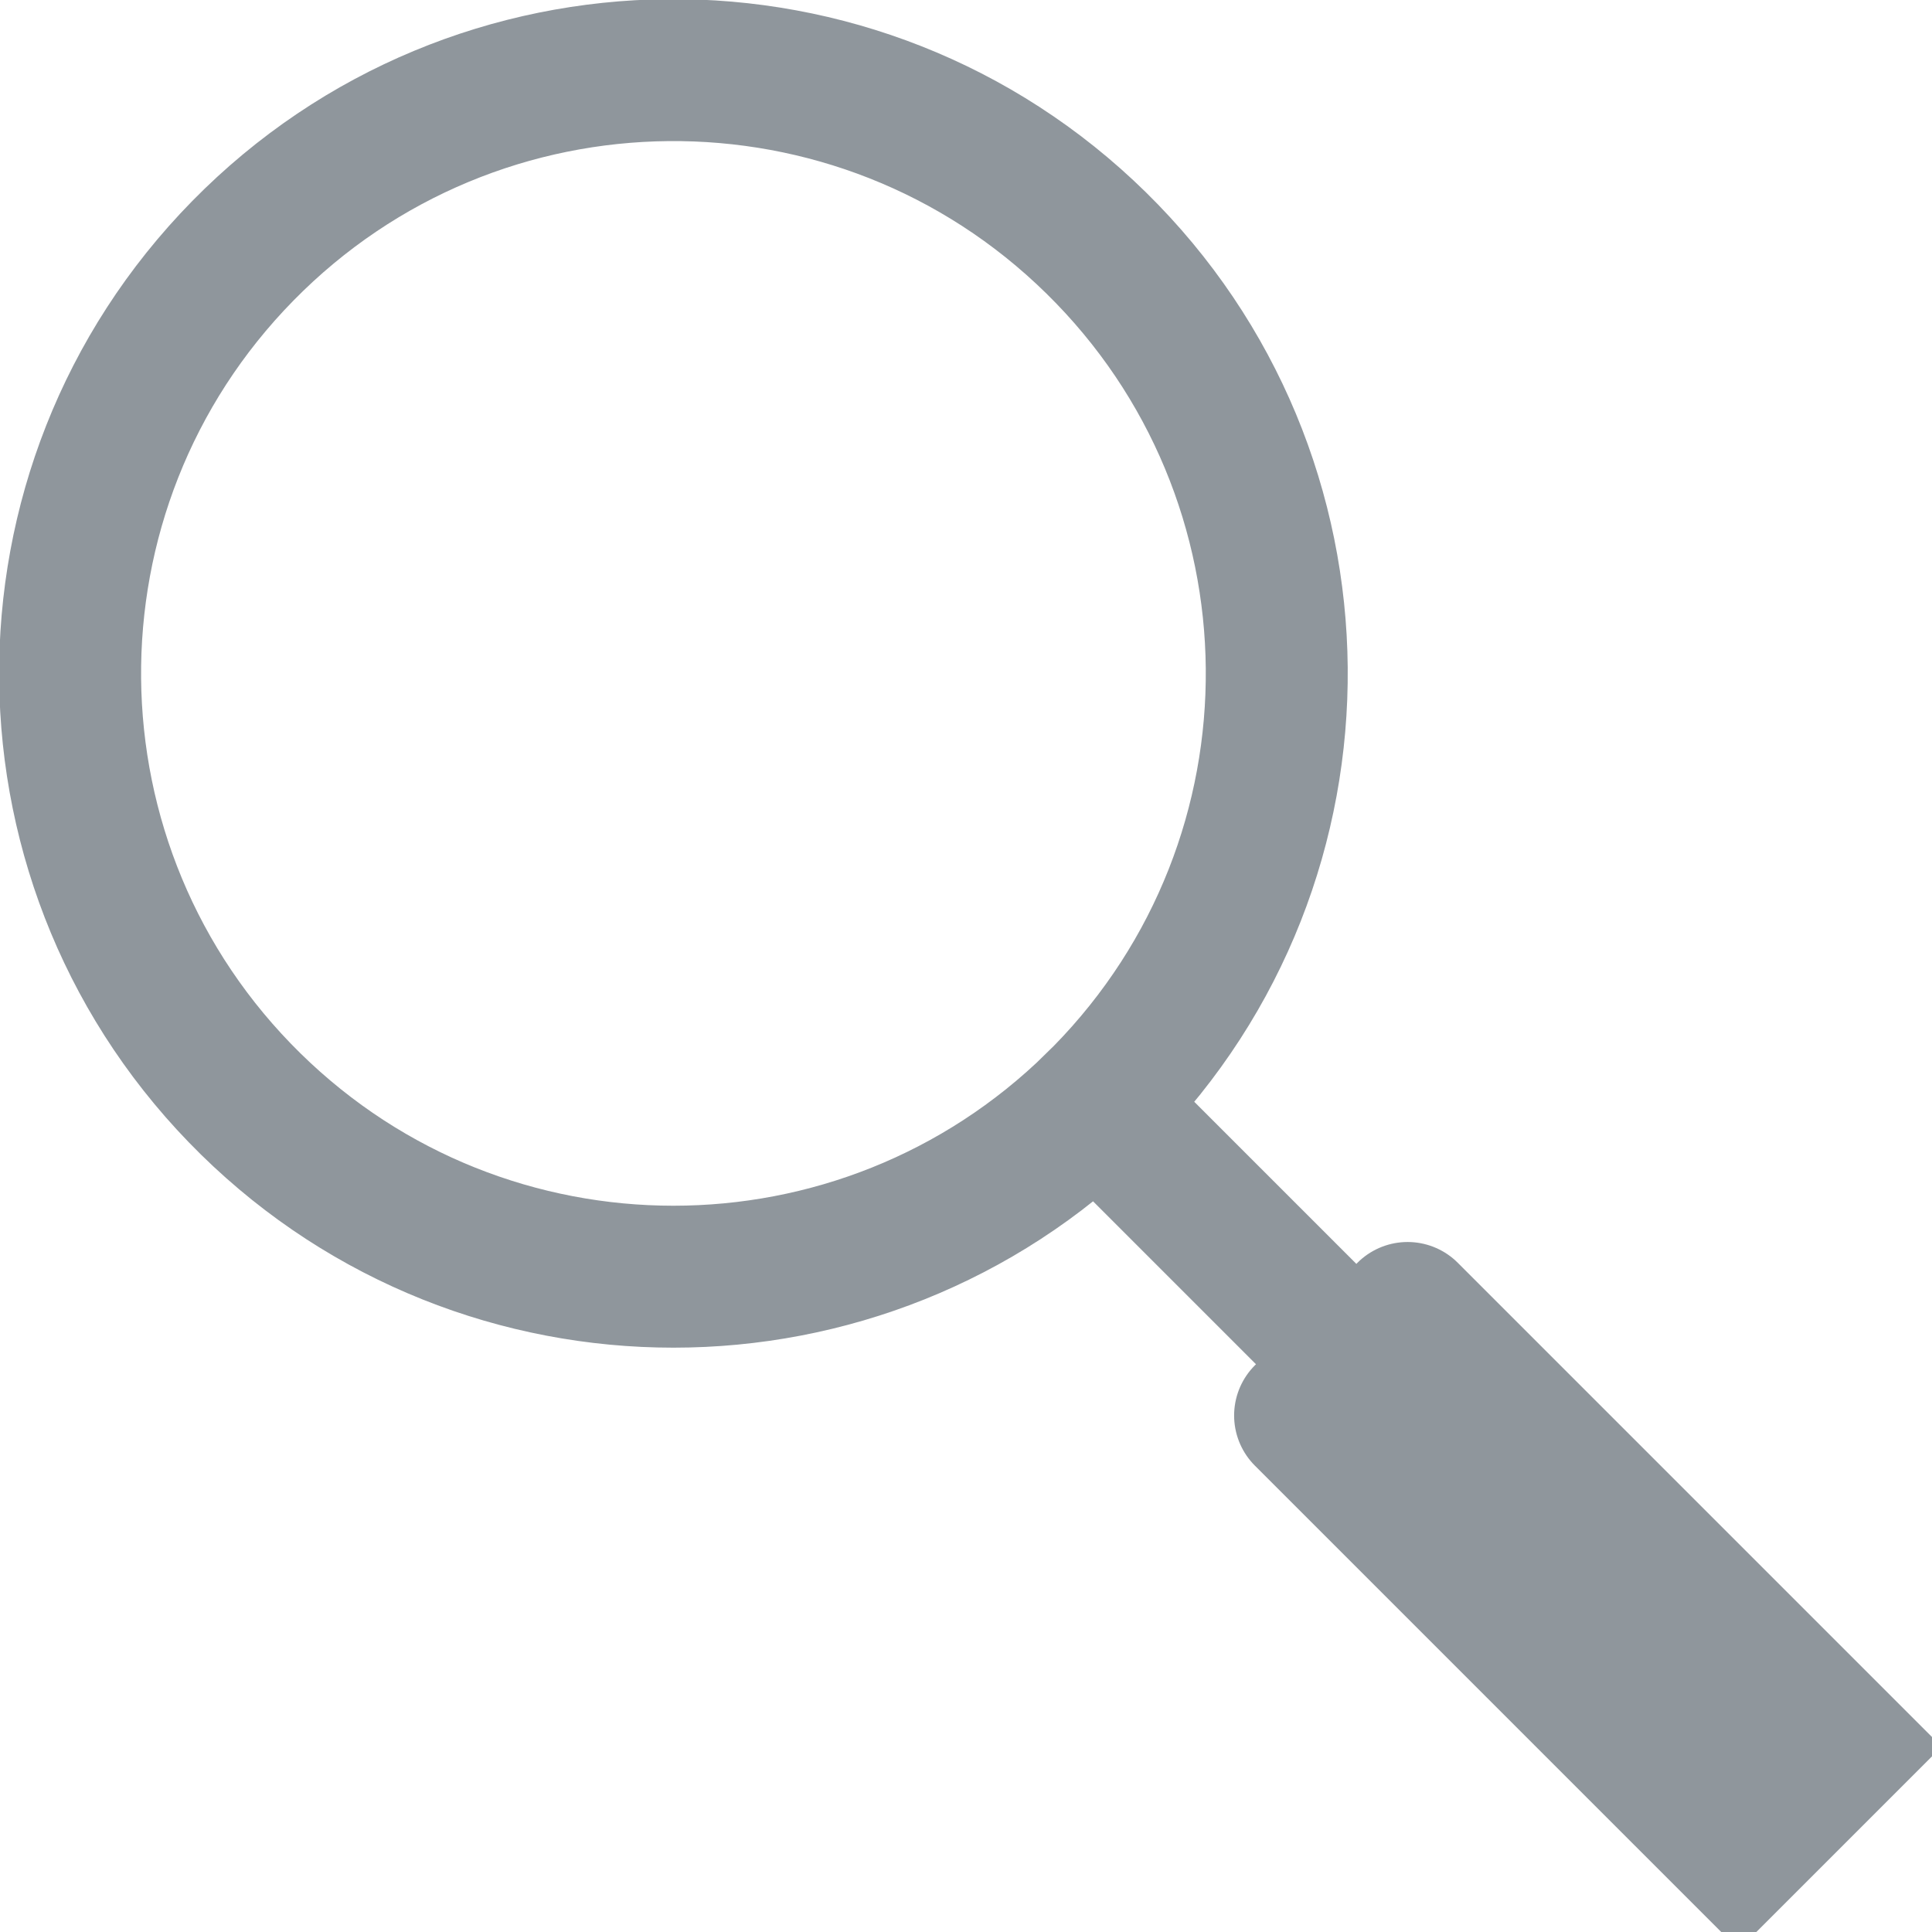
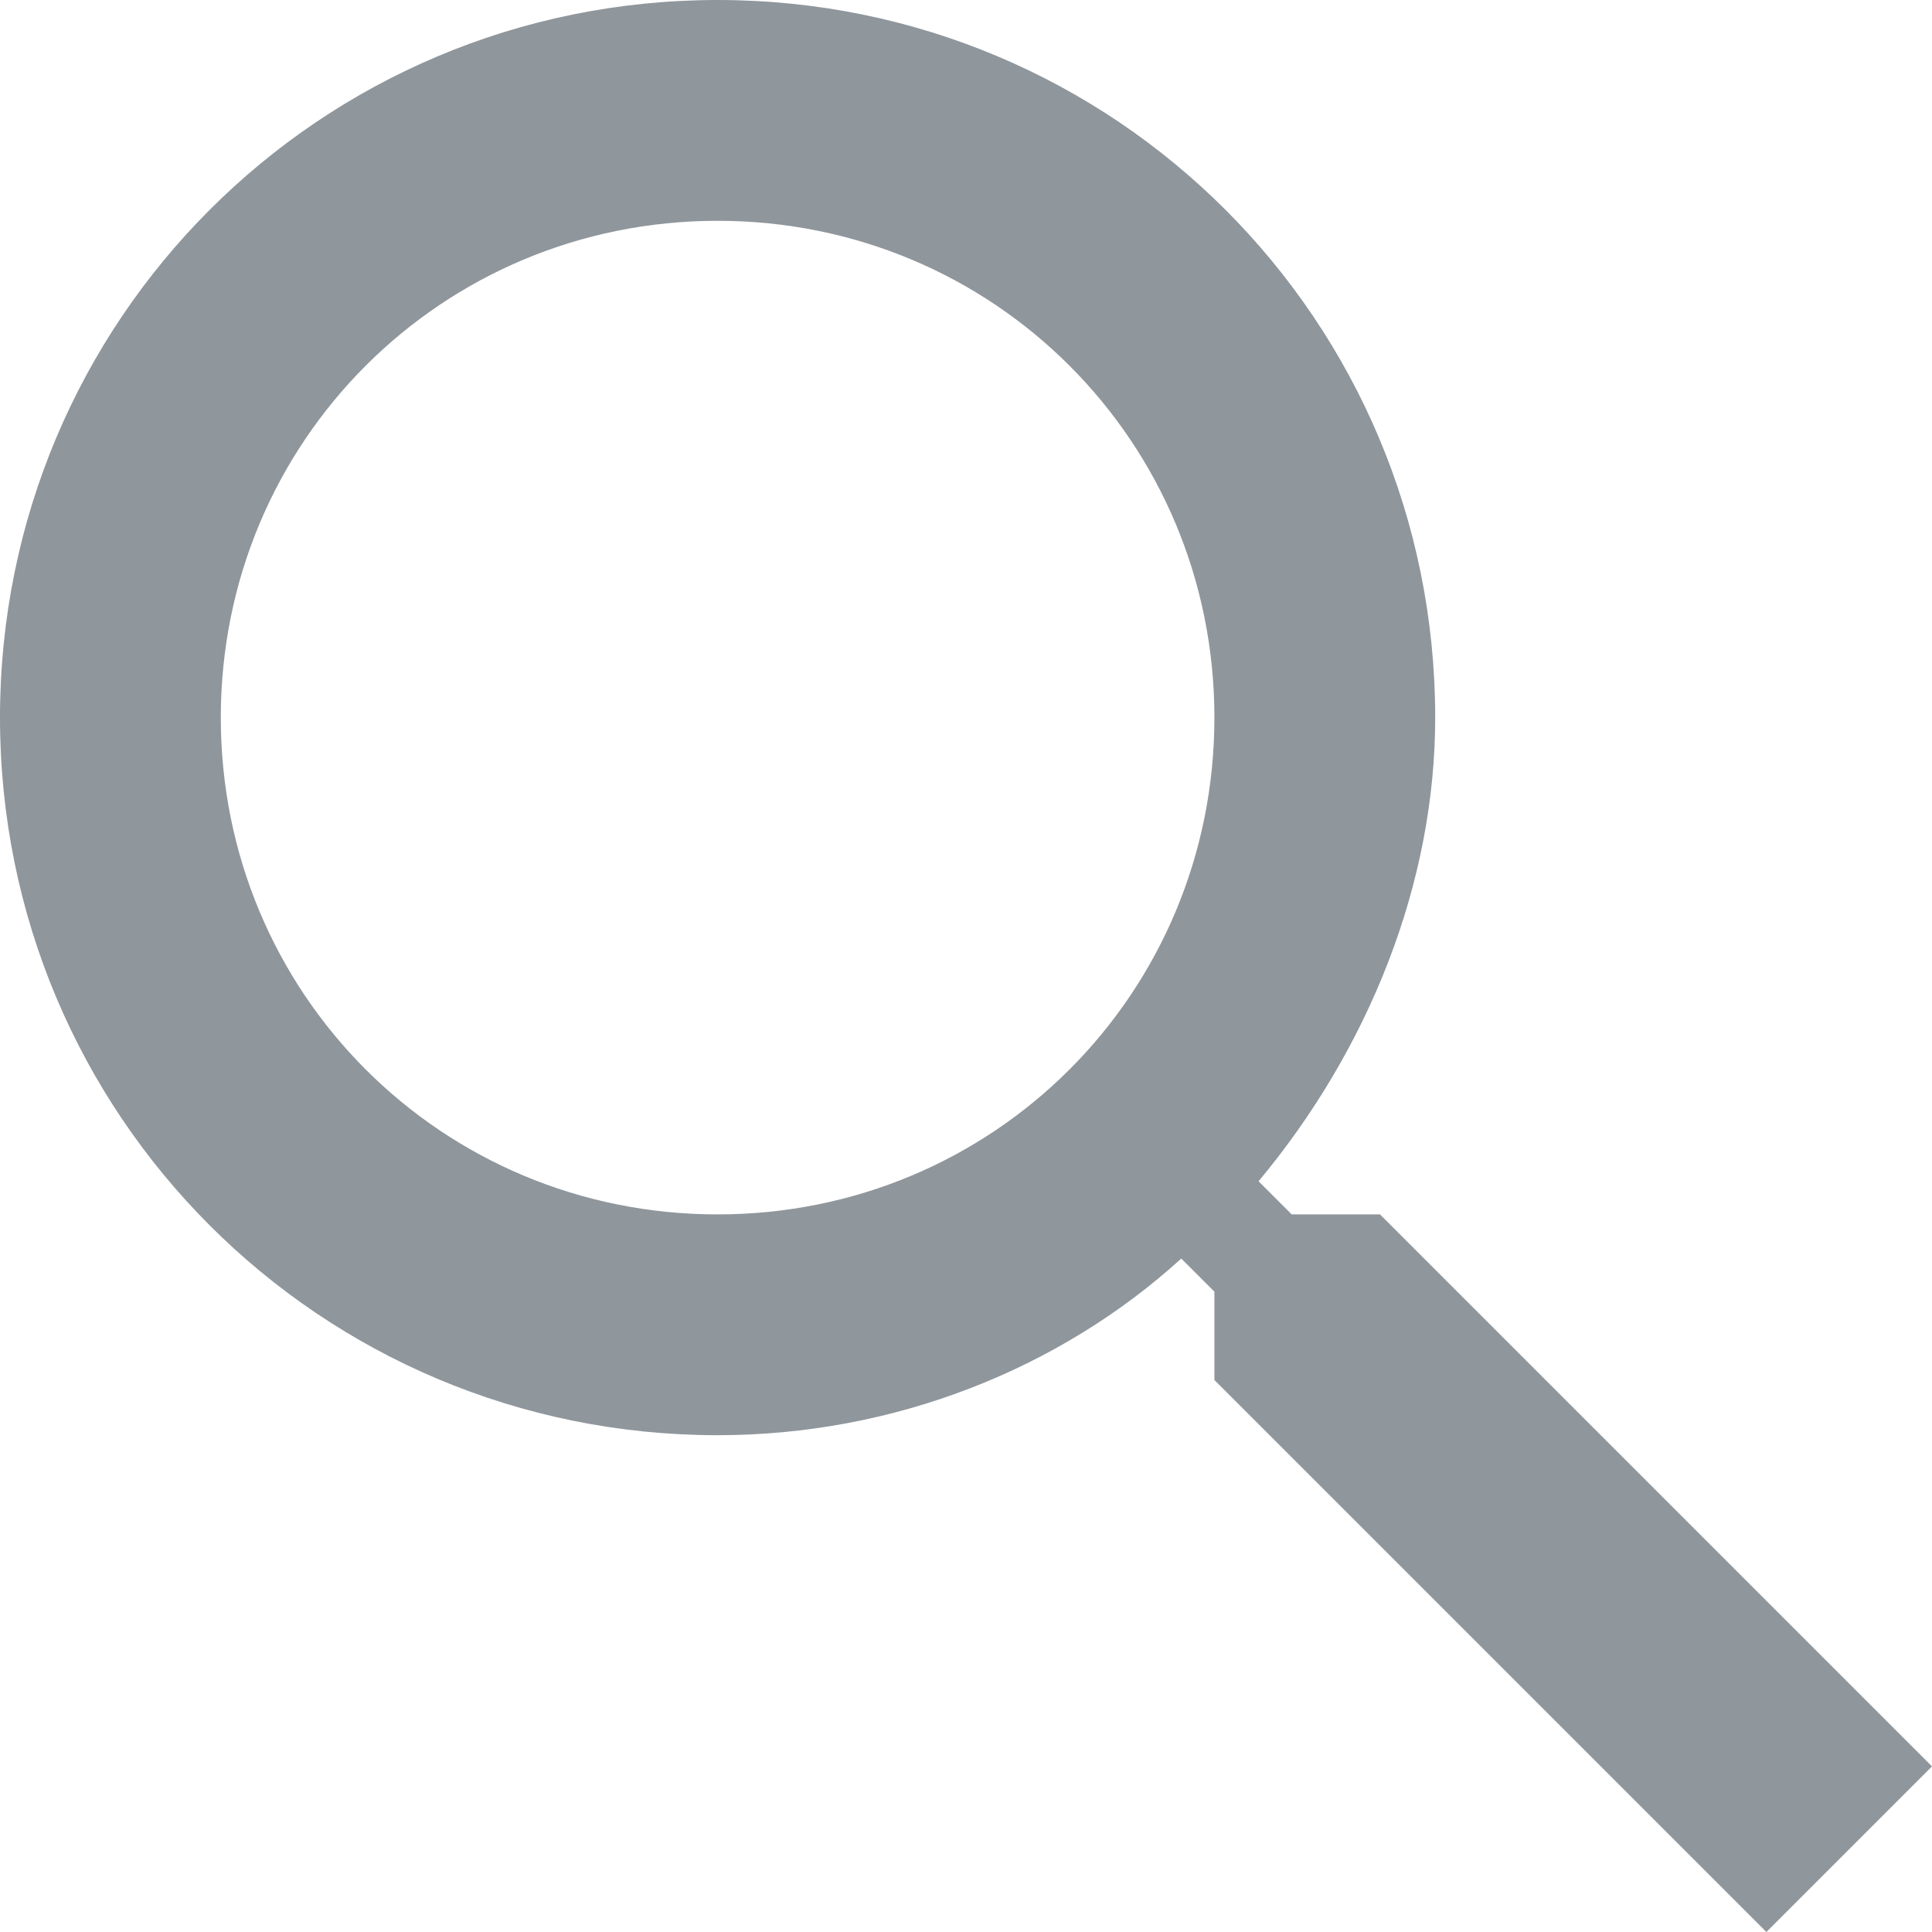
- <svg xmlns="http://www.w3.org/2000/svg" version="1.1" id="Layer_1" x="0px" y="0px" viewBox="0 0 490 490" style="enable-background:new 0 0 490 490;" xml:space="preserve">
+ <svg xmlns="http://www.w3.org/2000/svg" version="1.1" id="Layer_1" x="0px" y="0px" viewBox="0 0 17.5 17.5" style="enable-background:new 0 0 17.5 17.5;" xml:space="preserve">
  <style type="text/css">
- 	.st0{fill:none;stroke:#8F969C;stroke-width:36;stroke-linecap:round;}
+ 	.st0{fill:#8F969C;}
</style>
-   <path class="st0" d="M280,278c59.2-60.3,58.3-157.2-2-216.4s-157.2-58.3-216.4,2S3.3,220.8,63.6,280c59.5,58.4,154.9,58.4,214.4,0  l170,170 M357,333l110,110l-26,26L331,359" />
+   <path class="st0" d="M12.5,11h-0.8l-0.3-0.3c1-1.2,1.6-2.7,1.6-4.2C13,2.9,10.1,0,6.5,0S0,2.9,0,6.5S2.9,13,6.5,13  c1.6,0,3.1-0.6,4.2-1.6l0.3,0.3v0.8l5,5l1.5-1.5L12.5,11z M6.5,11C4,11,2,9,2,6.5S4,2,6.5,2S11,4,11,6.5S9,11,6.5,11z" />
</svg>
